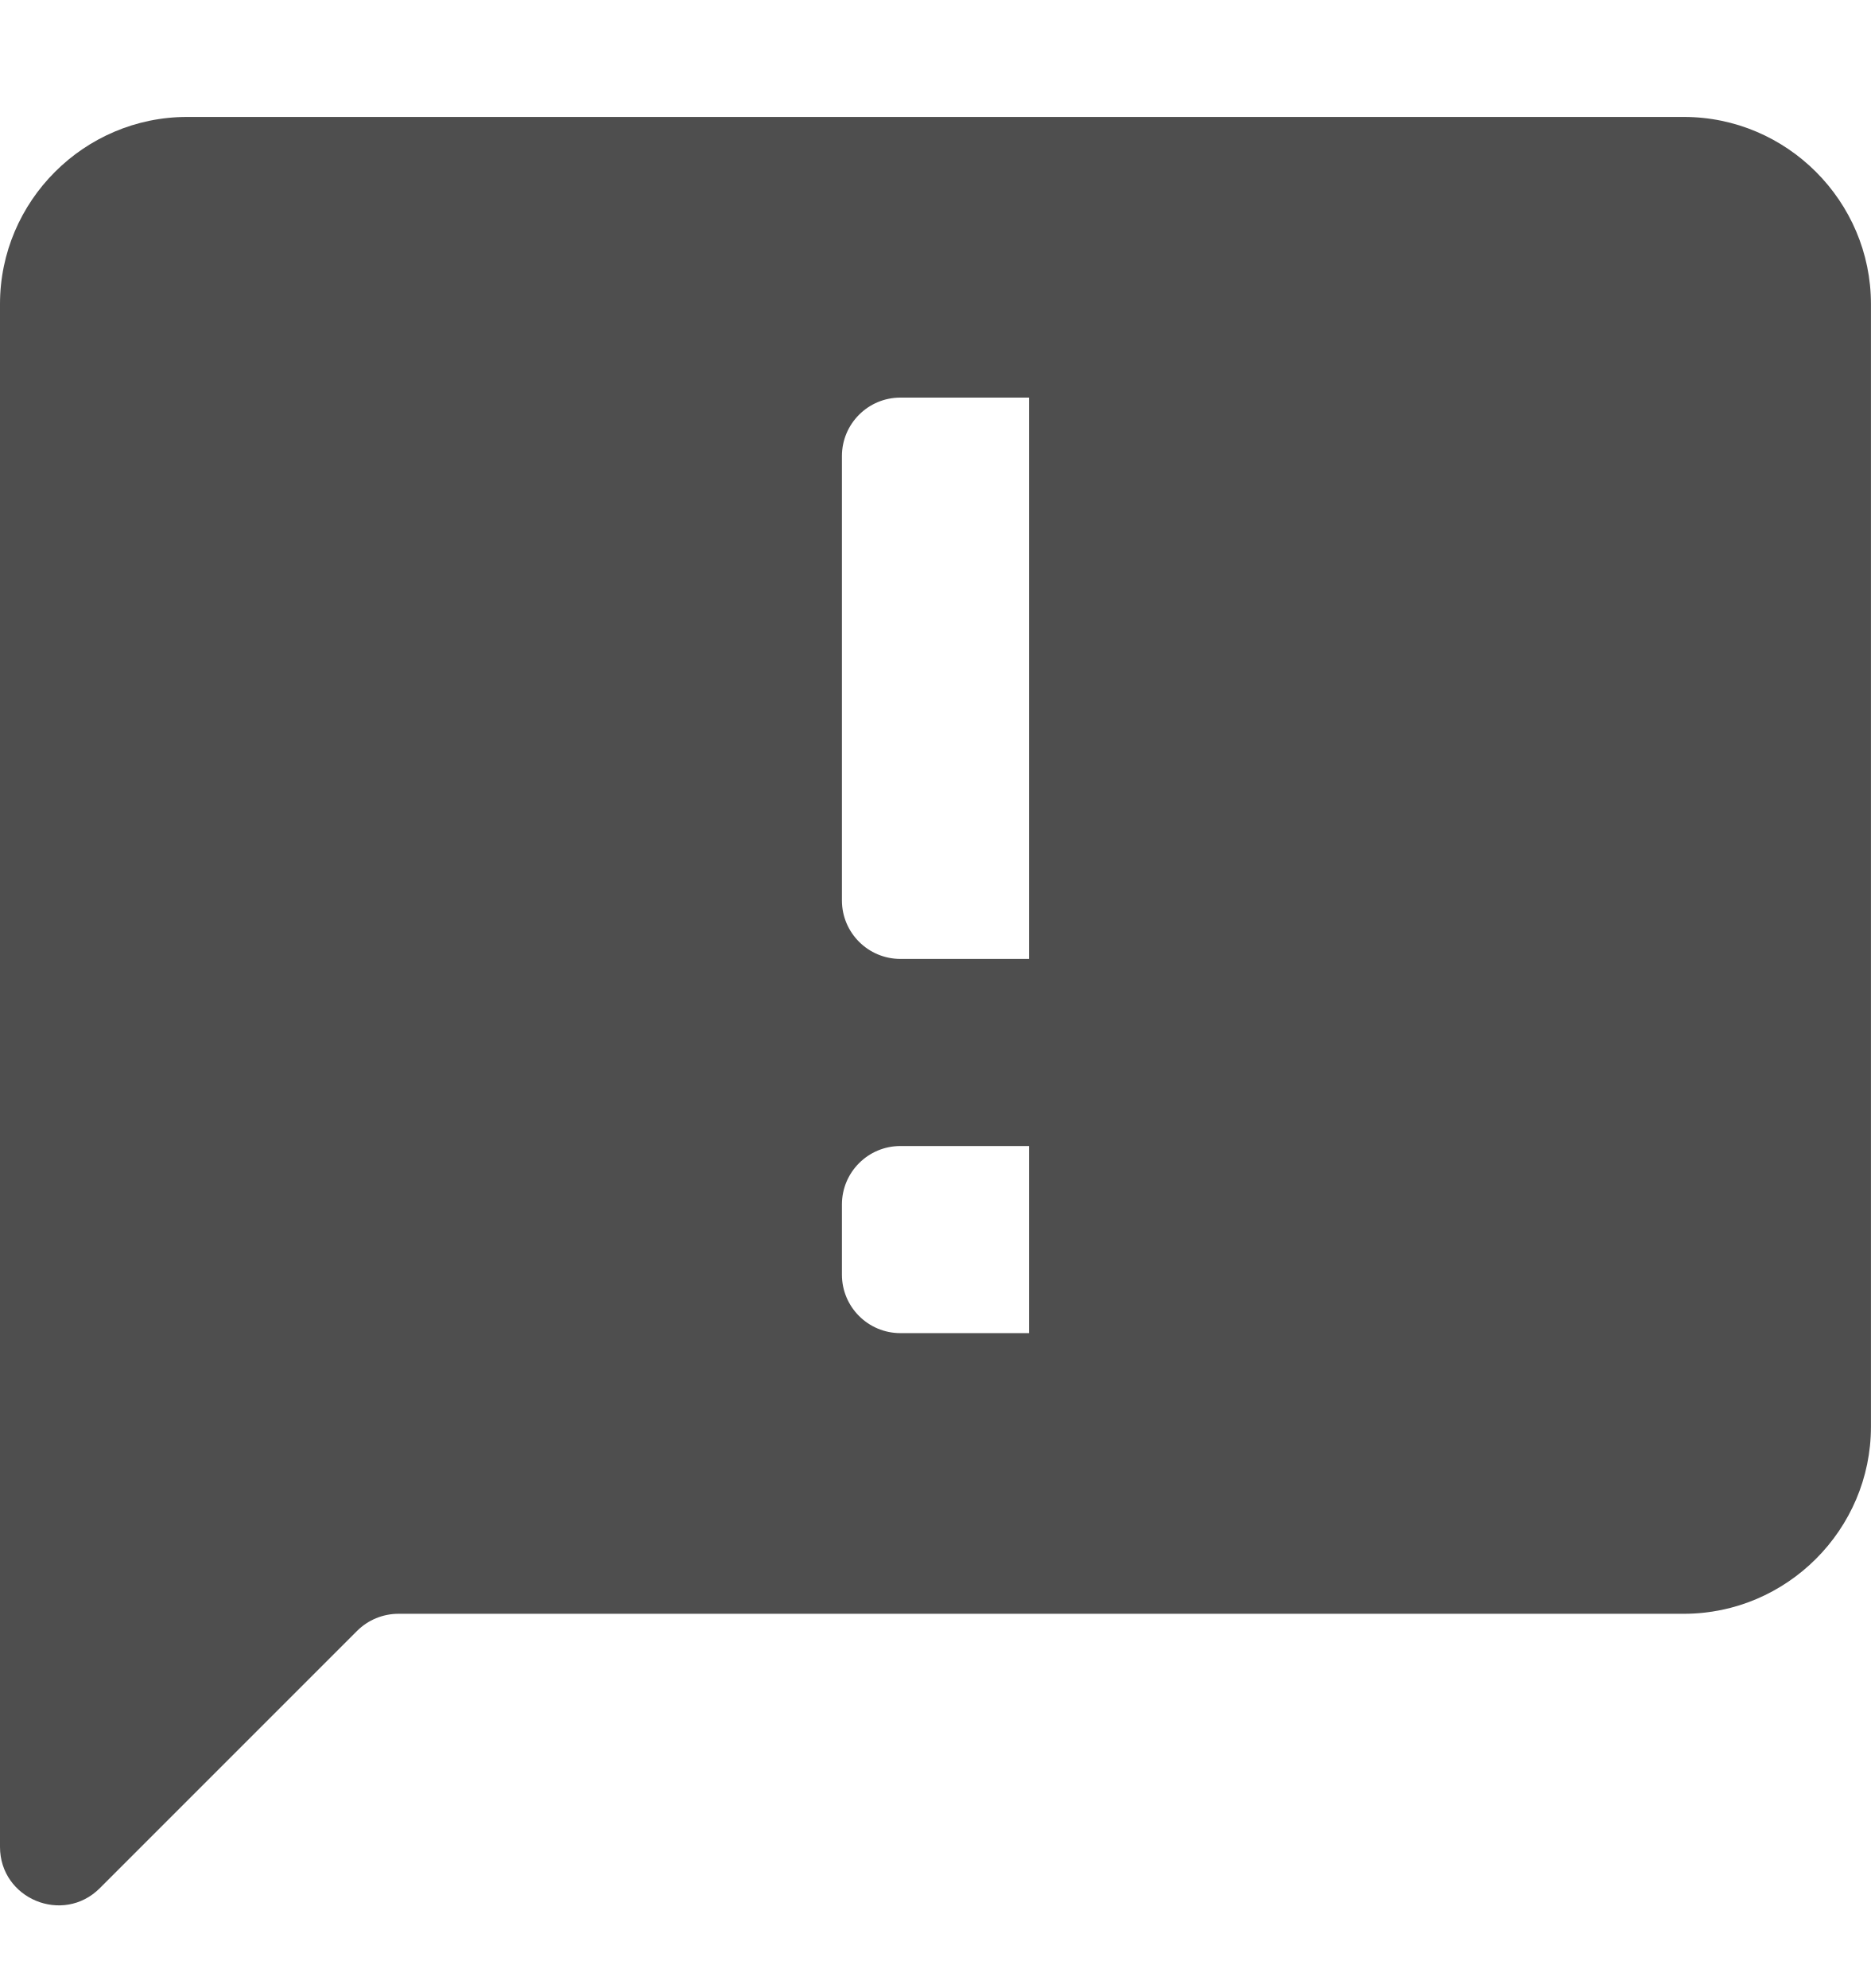
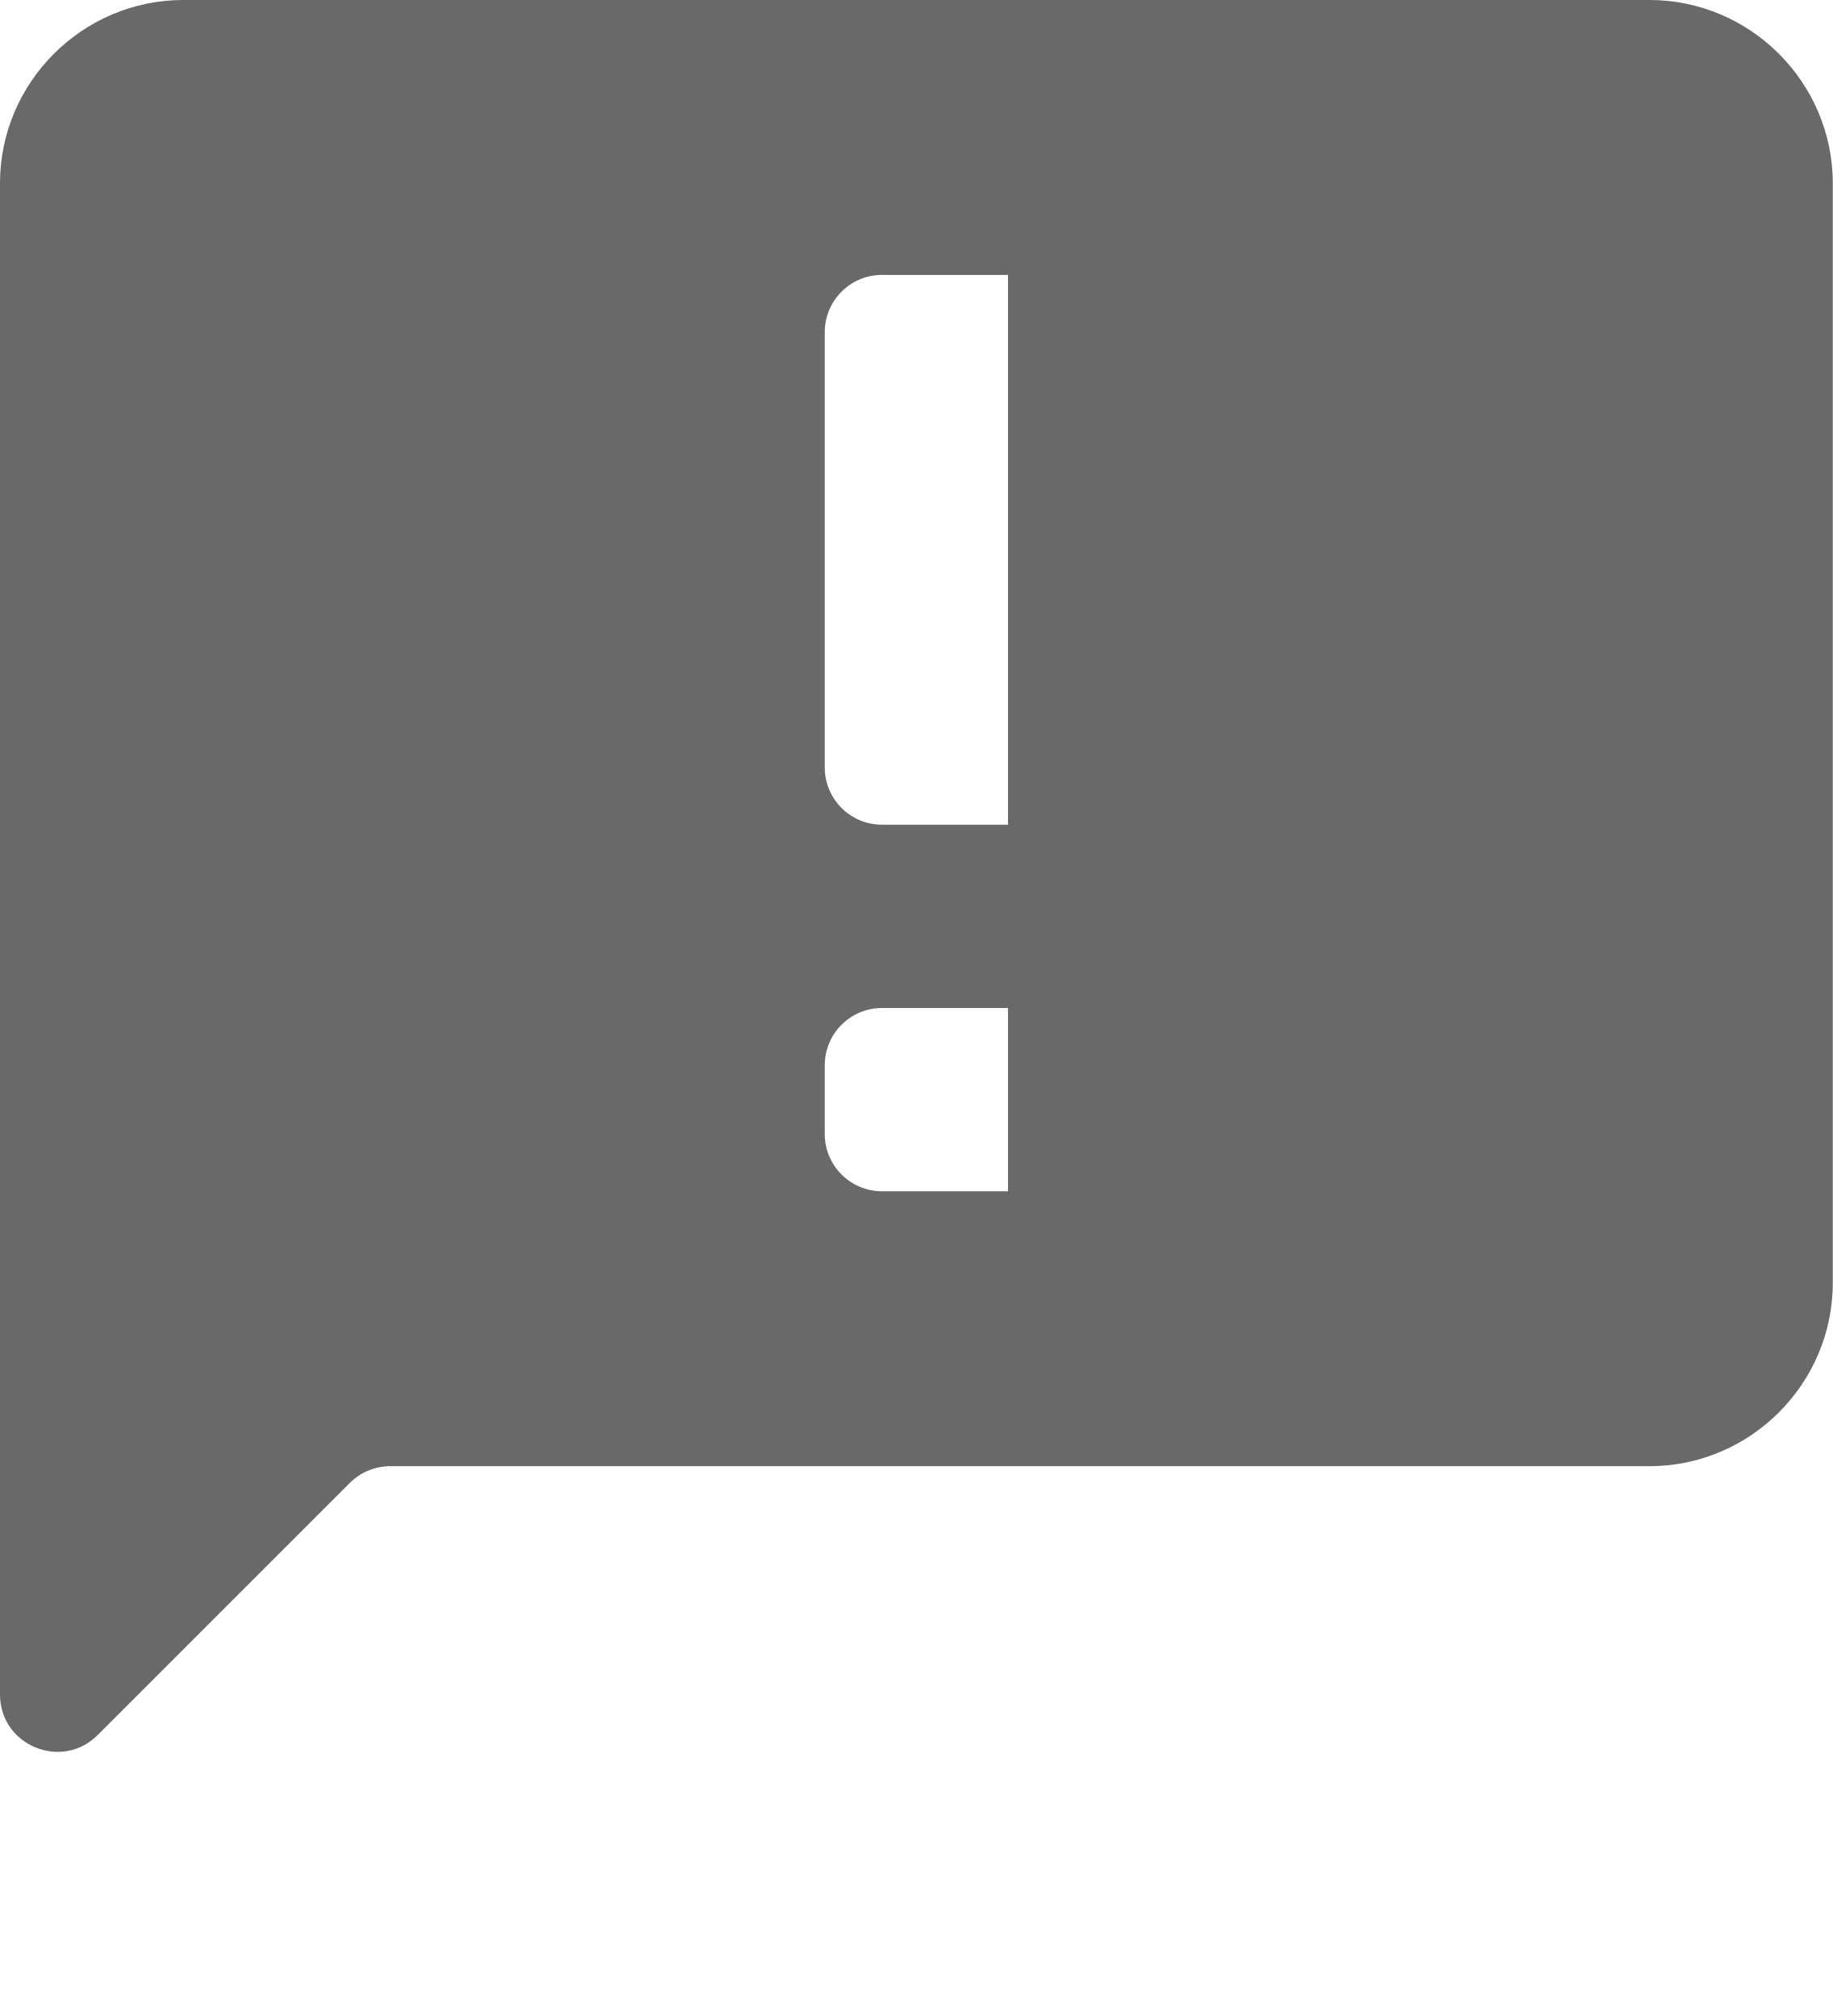
- <svg xmlns="http://www.w3.org/2000/svg" width="16" height="17" viewBox="0 0 16 17" fill="none">
-   <path d="M8.8 8.2H7.7C7.424 8.2 7.2 7.976 7.2 7.7V3.9C7.2 3.624 7.424 3.4 7.7 3.4C8.032 3.4 8.466 3.4 8.8 3.4M8.8 11.4H7.7C7.424 11.4 7.2 11.176 7.2 10.9V10.3C7.2 10.024 7.424 9.8 7.7 9.8H8.8M14.4 1H1.6C0.72 1 0 1.72 0 2.6V15.793C0 16.238 0.539 16.461 0.854 16.146L3.054 13.946C3.147 13.853 3.275 13.8 3.407 13.8H14.4C15.28 13.8 16 13.08 16 12.2V2.6C16 1.72 15.28 1 14.4 1Z" fill="#4E4E4E" />
+ <svg xmlns="http://www.w3.org/2000/svg" width="20" height="22" viewBox="0 0 20 22" fill="none" version="1.1" id="svg1">
+   <defs id="defs1" />
+   <path d="M 11,9 H 9.625 c -0.345,0 -0.625,-0.28 -0.625,-0.625 V 3.625 C 9,3.28 9.28,3 9.625,3 10.04,3 10.582,3 11,3 m 0,10 H 9.625 c -0.345,0 -0.625,-0.28 -0.625,-0.625 v -0.75 c 0,-0.345 0.28,-0.625 0.625,-0.625 H 11 M 18,0 H 2 C 0.9,0 0,0.9 0,2 V 18.491 C 0,19.048 0.673,19.327 1.067,18.933 L 3.817,16.183 C 3.934,16.066 4.093,16 4.259,16 H 18 c 1.1,0 2,-0.9 2,-2 V 2 C 20,0.9 19.1,0 18,0 Z" fill="#696969" id="path1" style="stroke-width:1.25" />
</svg>
